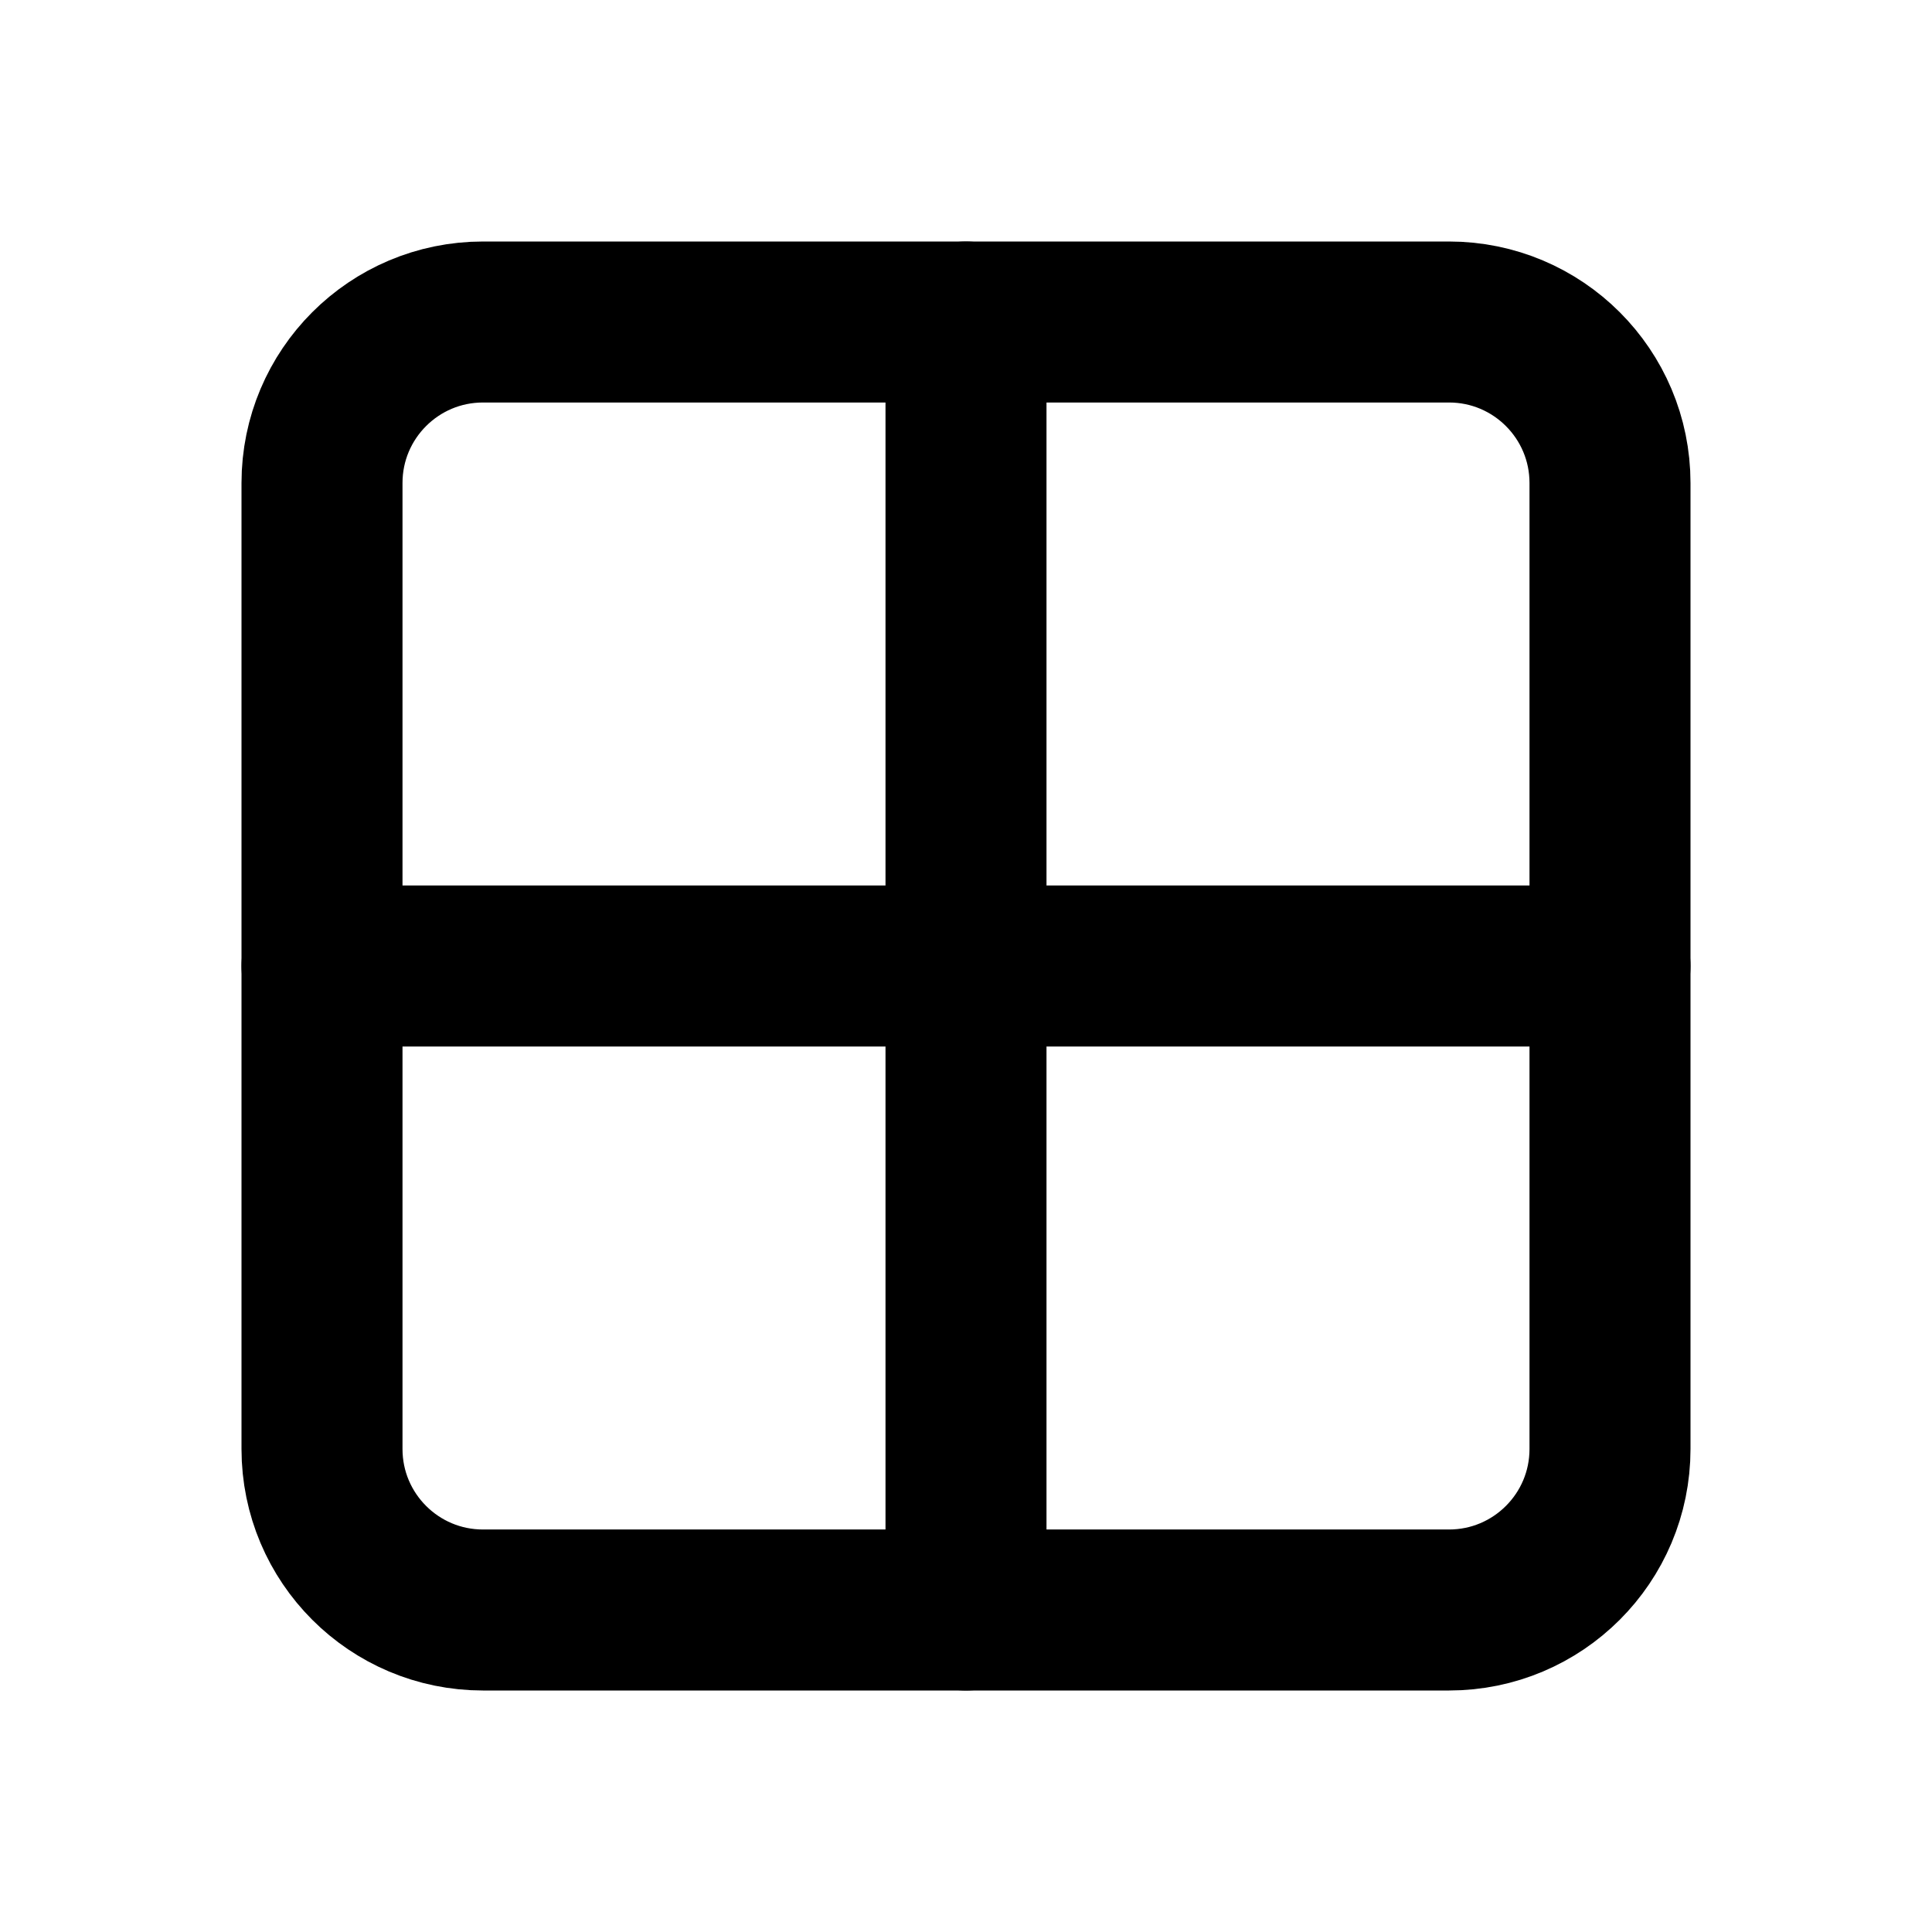
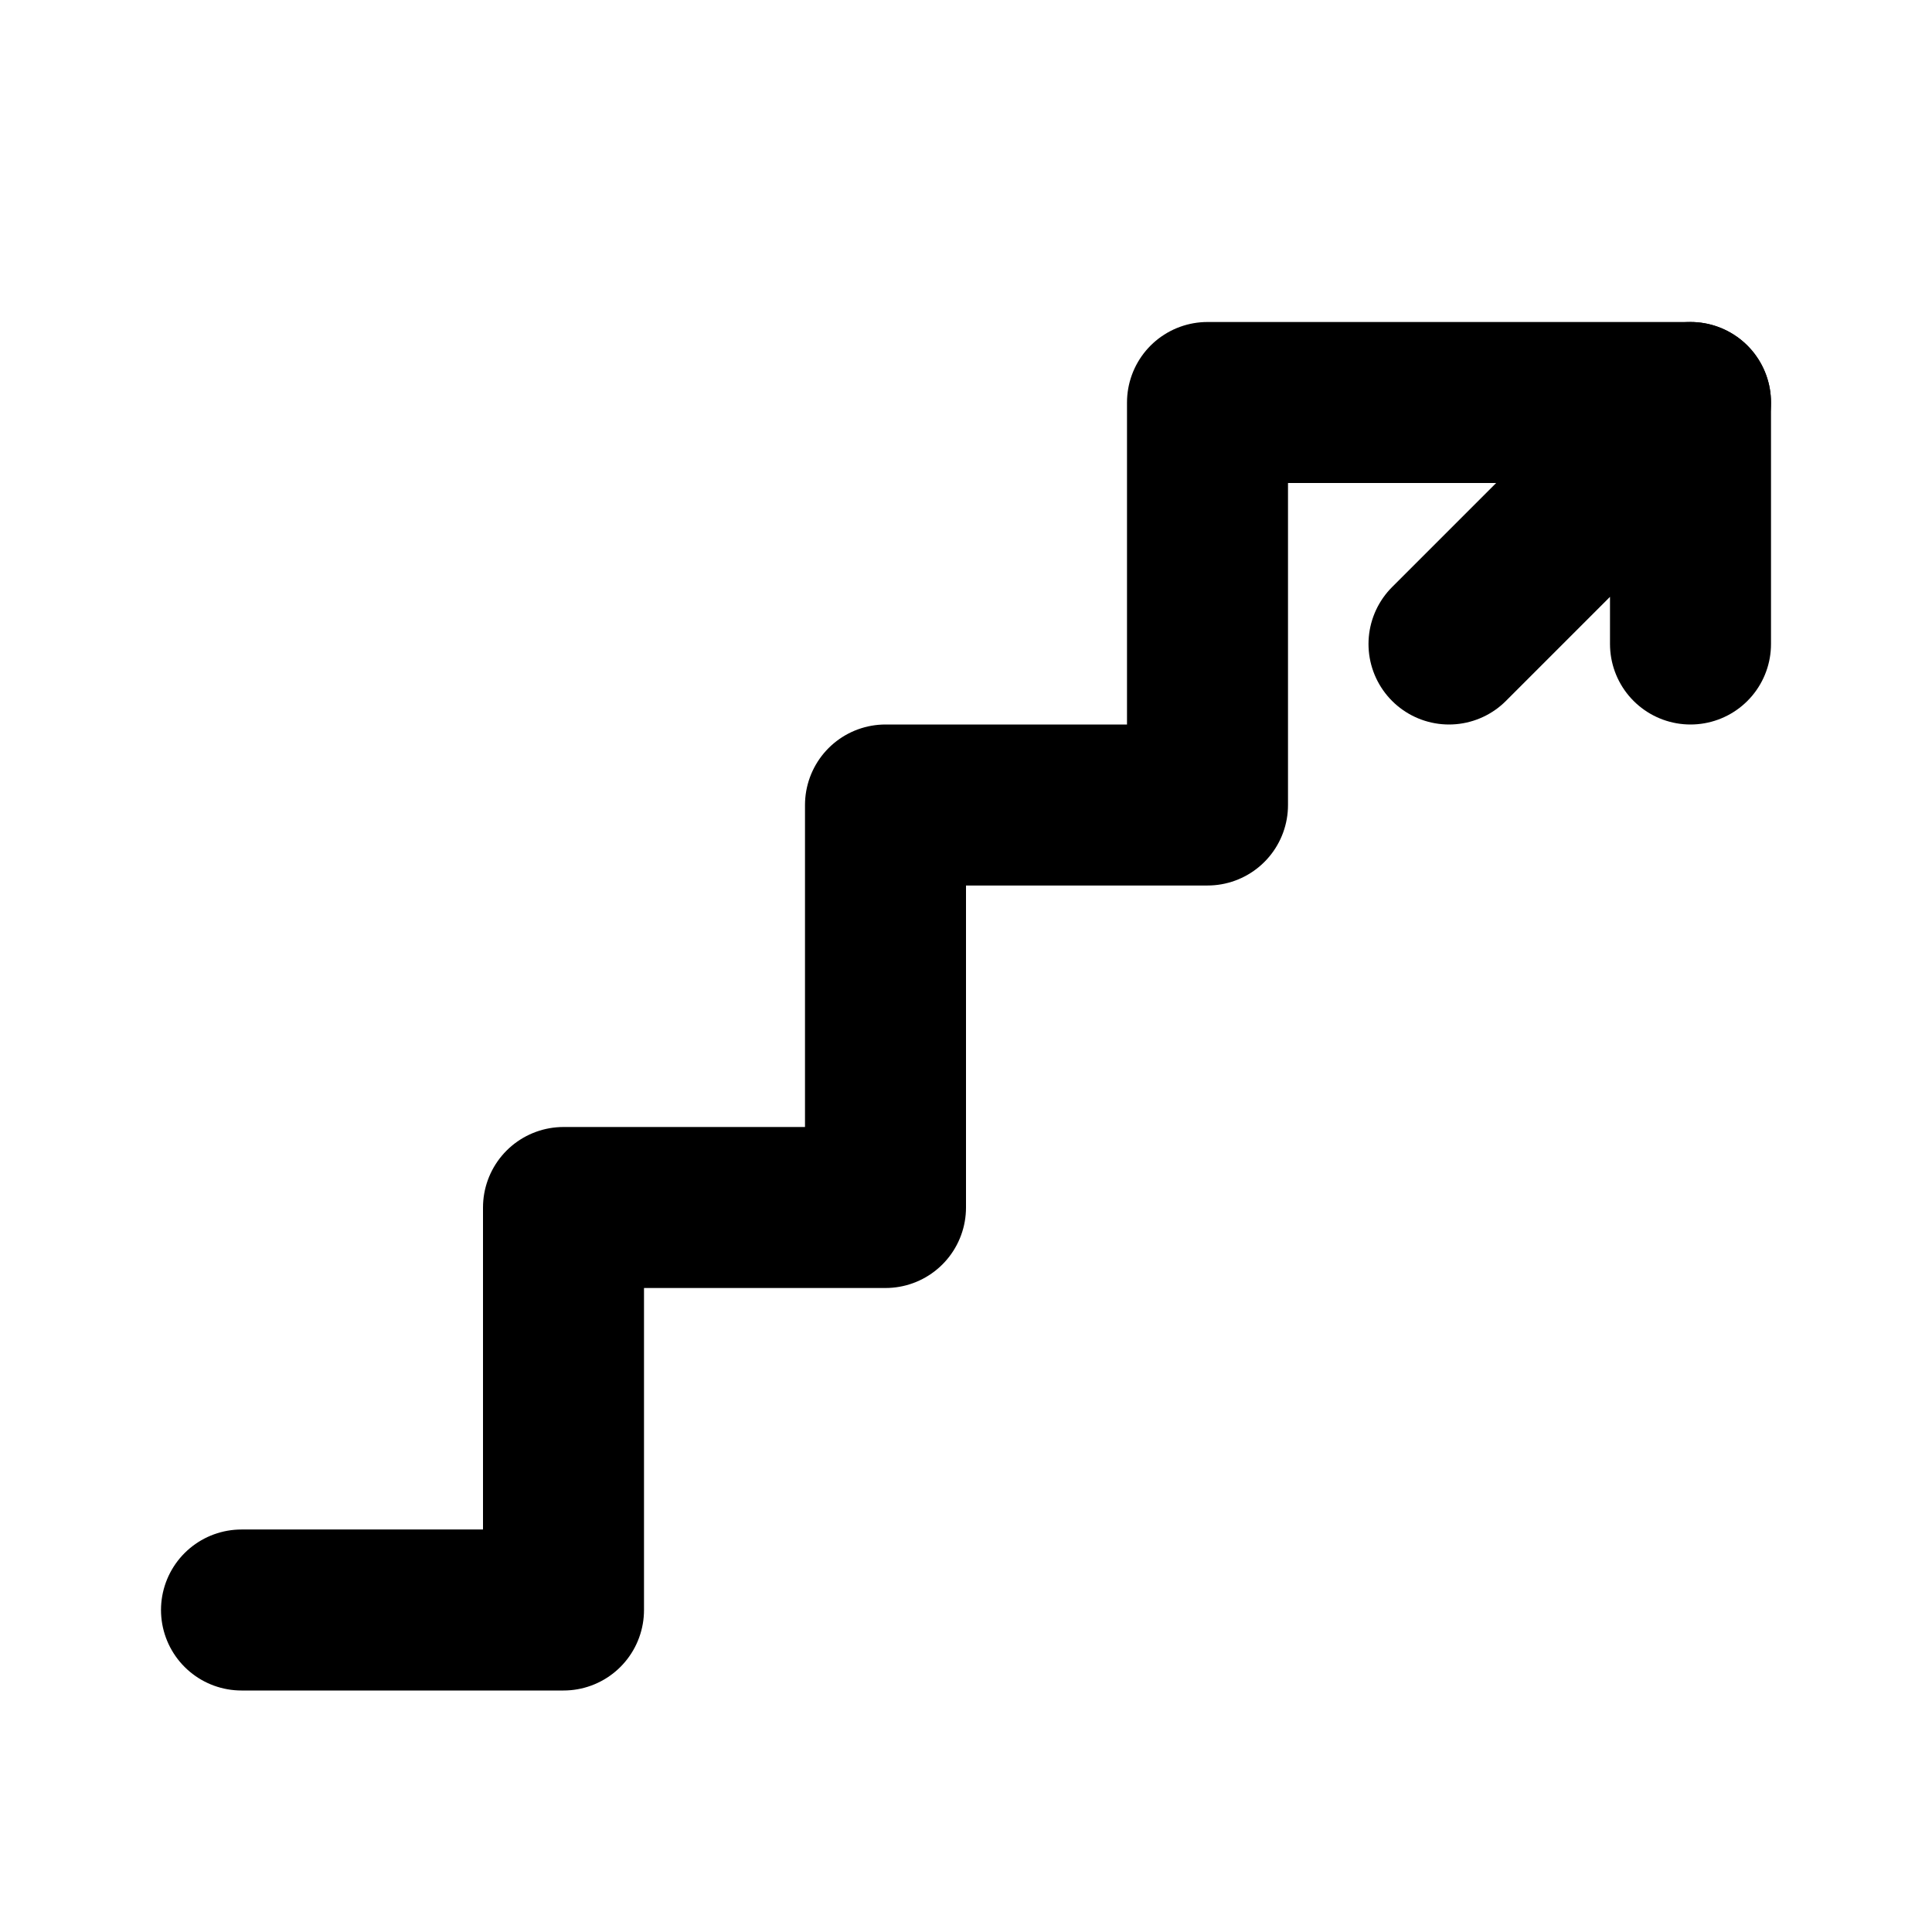
<svg xmlns="http://www.w3.org/2000/svg" viewBox="0 0 24 24" width="24" height="24">
  <g fill="none" stroke="currentColor" stroke-width="2" stroke-linecap="round" stroke-linejoin="round">
-     <rect x="4" y="4" width="16" height="16" rx="2" />
-     <line x1="4" y1="12" x2="20" y2="12" />
-     <line x1="12" y1="4" x2="12" y2="20" />
+     <path d="M3 20 H7 V15 H11 V10 H15 V5 H21" />
+     <path d="M18 8 L21 5 L21 8" />
  </g>
</svg>
